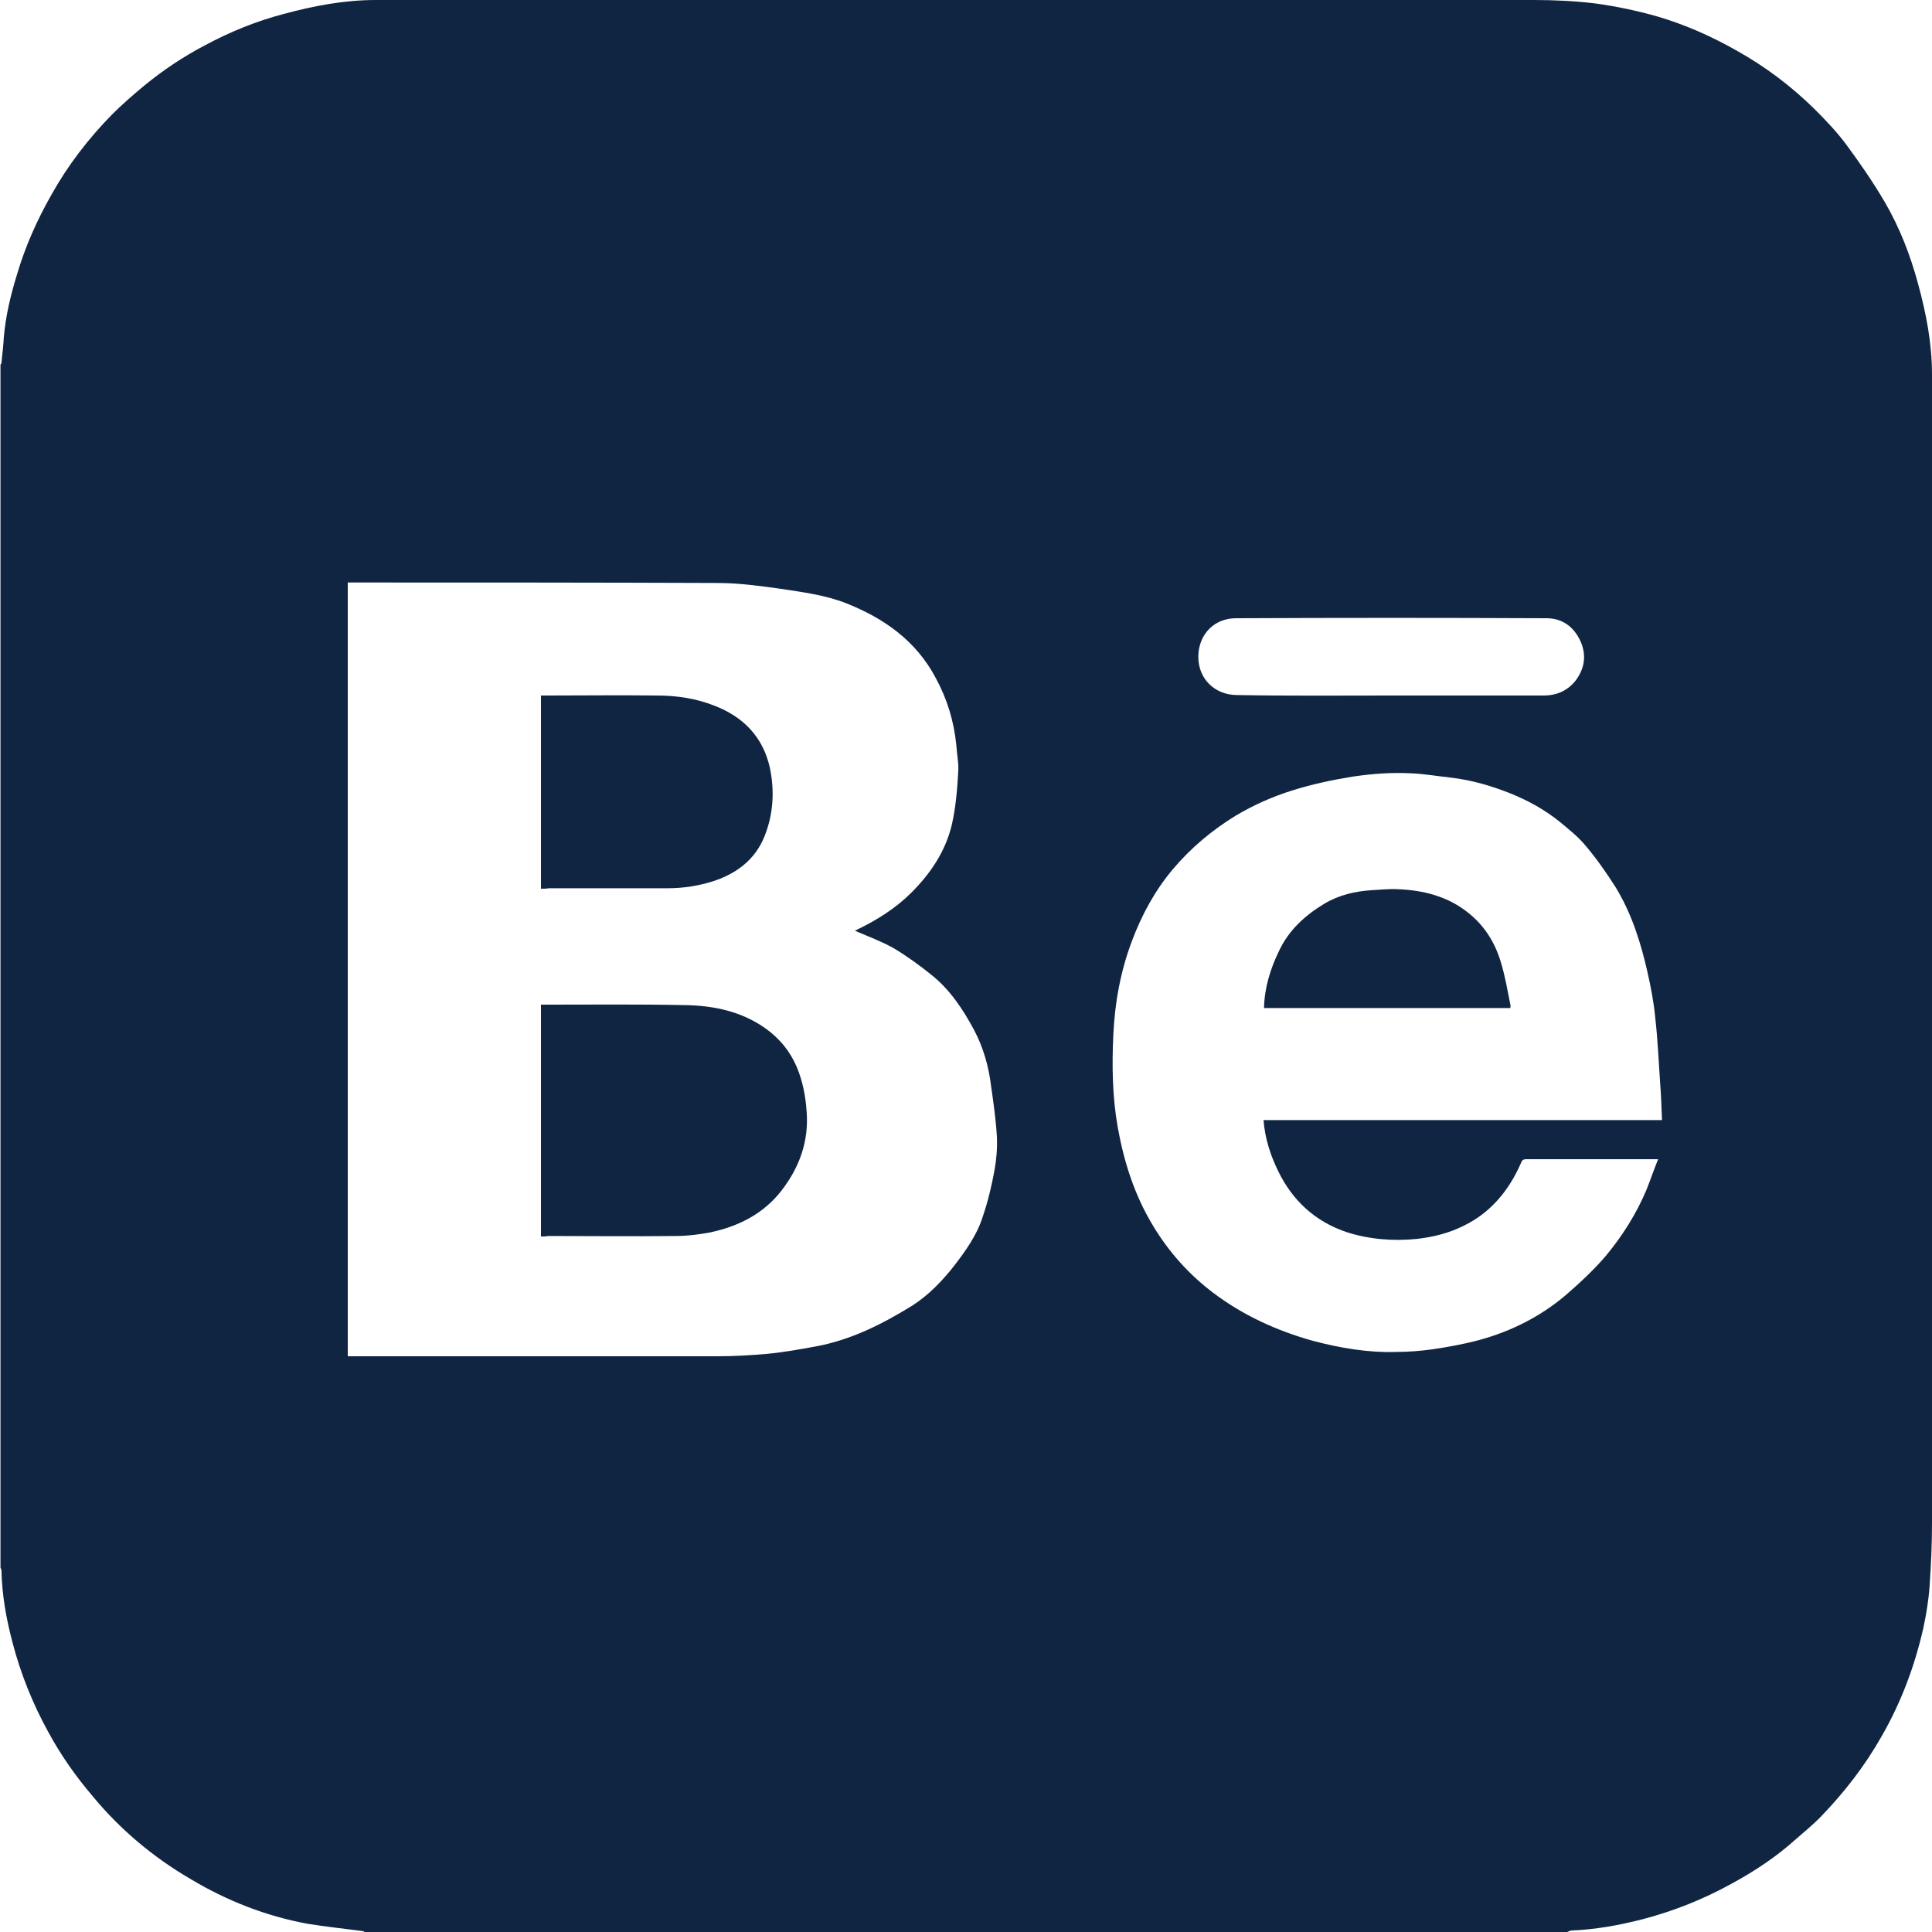
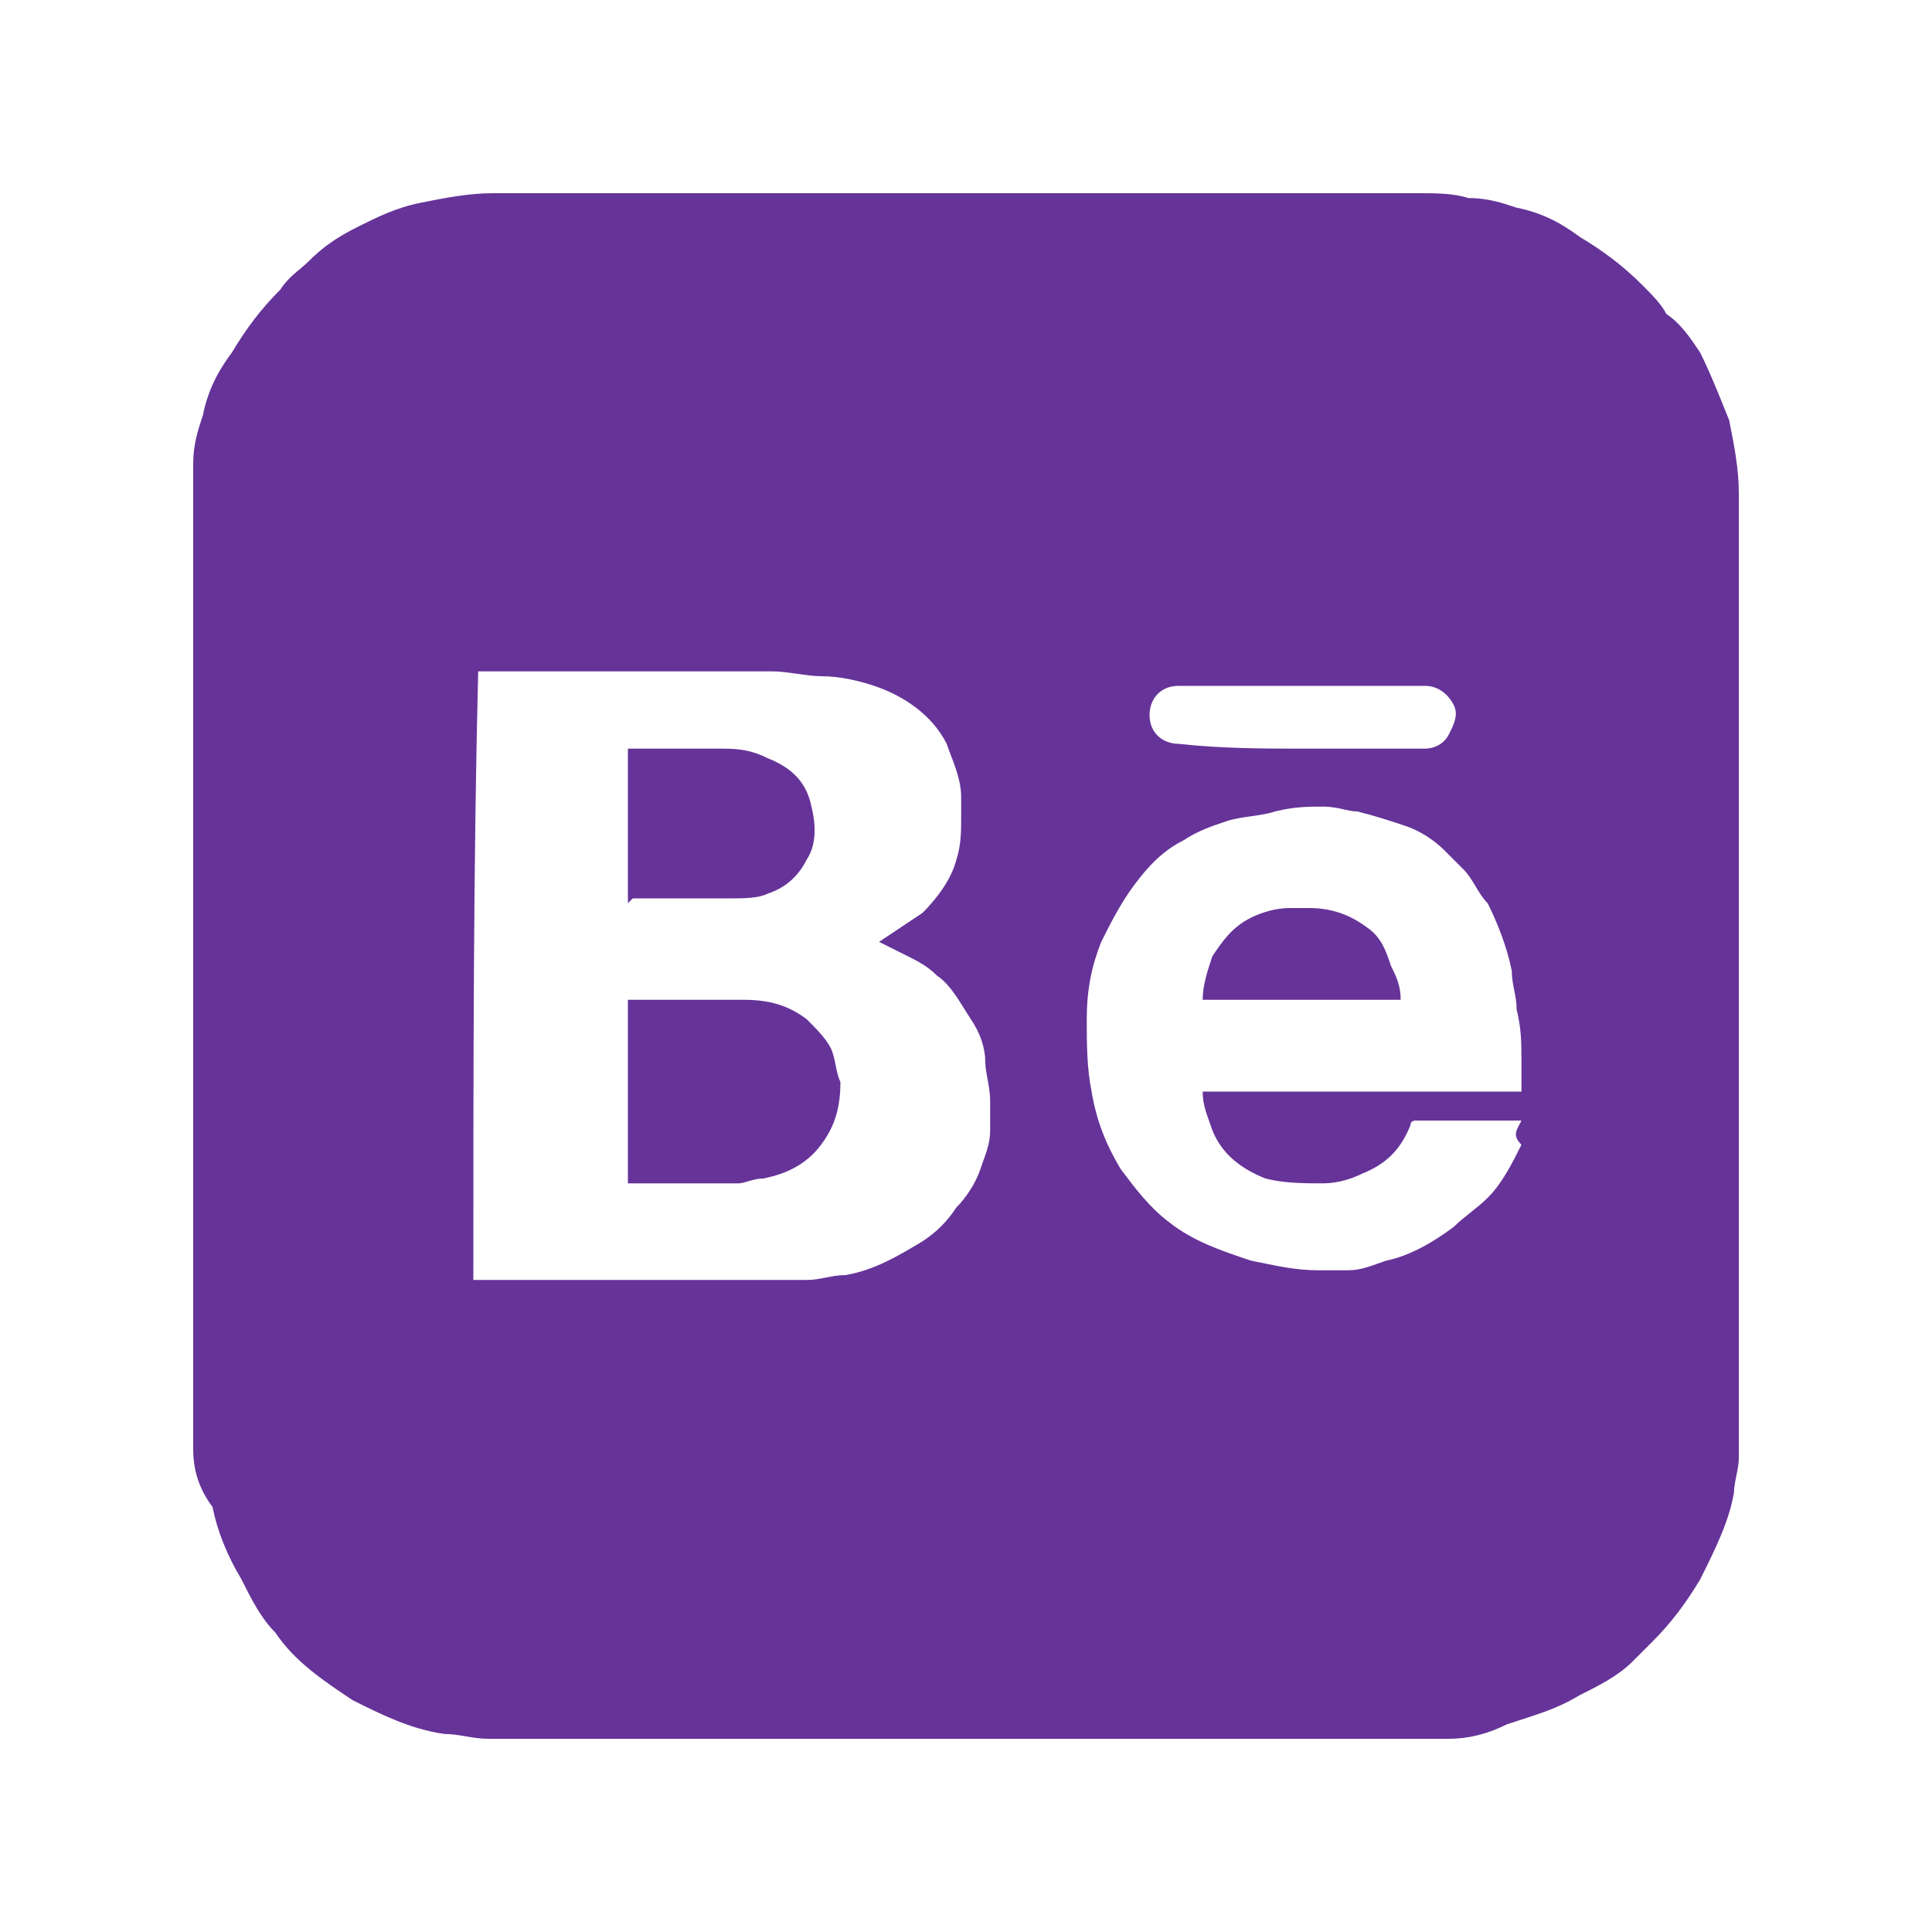
- <svg xmlns="http://www.w3.org/2000/svg" version="1.1" x="0px" y="0px" width="40px" height="40px" viewBox="0 0 40 40" style="enable-background:new 0 0 40 40;" xml:space="preserve">
+ <svg xmlns="http://www.w3.org/2000/svg" version="1.1" id="Layer_1" x="0px" y="0px" viewBox="0 0 40 40" style="enable-background:new 0 0 40 40;" xml:space="preserve">
  <style type="text/css">
- 	.st0{fill:#102542;}
+ 	.st0{fill:#663399;}
</style>
-   <defs>
- </defs>
  <g id="Cv4fqa.tif_2_">
    <g>
-       <path class="st0" d="M32.45,40c-8.3,0-16.6,0-24.9,0c-0.02-0.01-0.03-0.02-0.05-0.02c-0.38-0.05-0.76-0.09-1.13-0.15    c-0.87-0.16-1.68-0.48-2.43-0.93c-0.77-0.45-1.45-1.02-2.02-1.71c-0.35-0.41-0.66-0.85-0.92-1.33c-0.32-0.58-0.57-1.2-0.74-1.85    c-0.13-0.49-0.22-0.99-0.23-1.5c0-0.02-0.02-0.04-0.02-0.06c0-8.3,0-16.6,0-24.9c0.01-0.01,0.02-0.02,0.02-0.04    c0.02-0.18,0.04-0.36,0.05-0.54c0.04-0.44,0.14-0.86,0.27-1.28c0.17-0.58,0.41-1.12,0.71-1.65C1.4,3.43,1.82,2.88,2.32,2.37    c0.21-0.21,0.44-0.41,0.67-0.6c0.39-0.32,0.81-0.6,1.25-0.83c0.52-0.28,1.06-0.5,1.63-0.65C6.5,0.12,7.13,0,7.78,0    c7.99,0,15.98,0,23.97,0c0.43,0,0.85,0.02,1.27,0.07c0.44,0.06,0.87,0.15,1.29,0.27c0.58,0.17,1.12,0.41,1.65,0.71    c0.59,0.33,1.12,0.73,1.6,1.2C37.8,2.49,38.03,2.73,38.23,3c0.28,0.38,0.55,0.77,0.79,1.18c0.31,0.53,0.53,1.1,0.69,1.69    C39.88,6.49,40,7.11,40,7.75c0.01,7.93,0,15.86,0,23.79c0,0.43-0.02,0.87-0.05,1.3c-0.02,0.29-0.07,0.59-0.13,0.87    c-0.18,0.79-0.46,1.54-0.87,2.25c-0.34,0.6-0.76,1.14-1.23,1.63c-0.17,0.18-0.36,0.33-0.54,0.49c-0.4,0.36-0.85,0.66-1.33,0.92    c-0.58,0.32-1.18,0.56-1.82,0.73c-0.5,0.13-1,0.22-1.51,0.24C32.49,39.98,32.47,39.99,32.45,40z M7.2,28.08c0.06,0,0.11,0,0.16,0    c2.5,0,4.99,0,7.49,0c0.34,0,0.69-0.02,1.03-0.05c0.33-0.03,0.66-0.09,0.99-0.15c0.73-0.13,1.39-0.46,2.02-0.85    c0.34-0.22,0.62-0.51,0.87-0.83c0.23-0.3,0.46-0.62,0.58-0.99c0.11-0.32,0.19-0.65,0.25-0.98c0.04-0.22,0.06-0.46,0.05-0.69    c-0.02-0.35-0.07-0.7-0.12-1.05c-0.05-0.41-0.16-0.8-0.35-1.16c-0.23-0.43-0.5-0.84-0.89-1.15c-0.25-0.2-0.51-0.39-0.78-0.55    c-0.25-0.14-0.52-0.24-0.8-0.36c0.02-0.01,0.04-0.02,0.06-0.03c0.41-0.2,0.79-0.44,1.11-0.76c0.4-0.4,0.71-0.86,0.84-1.42    c0.08-0.36,0.11-0.73,0.13-1.1c0.01-0.17-0.03-0.35-0.04-0.53c-0.05-0.5-0.19-0.96-0.43-1.4c-0.41-0.77-1.07-1.23-1.85-1.54    c-0.43-0.17-0.9-0.23-1.36-0.3c-0.43-0.06-0.87-0.12-1.3-0.12c-2.51-0.01-5.02-0.01-7.52-0.01c-0.04,0-0.09,0-0.14,0    C7.2,17.41,7.2,22.74,7.2,28.08z M34.33,24c-0.93,0-1.83,0-2.73,0c-0.06,0-0.09,0.02-0.11,0.08c-0.25,0.57-0.63,1.03-1.19,1.3    c-0.3,0.15-0.62,0.23-0.96,0.27c-0.5,0.05-0.99,0.01-1.46-0.14c-0.65-0.22-1.12-0.65-1.42-1.27c-0.16-0.33-0.27-0.67-0.3-1.05    c2.74,0,5.48,0,8.25,0c-0.01-0.27-0.02-0.53-0.04-0.79c-0.03-0.44-0.05-0.89-0.1-1.33c-0.03-0.32-0.09-0.63-0.16-0.94    c-0.14-0.62-0.33-1.22-0.66-1.76c-0.19-0.3-0.4-0.6-0.63-0.87c-0.15-0.18-0.34-0.33-0.52-0.48c-0.31-0.25-0.65-0.44-1.02-0.59    c-0.4-0.16-0.81-0.28-1.24-0.33c-0.28-0.03-0.56-0.08-0.84-0.09c-0.4-0.02-0.8,0.01-1.2,0.07c-0.43,0.07-0.85,0.16-1.26,0.29    c-0.41,0.13-0.79,0.3-1.16,0.52c-0.49,0.3-0.93,0.67-1.3,1.11c-0.37,0.44-0.64,0.94-0.84,1.47c-0.24,0.63-0.36,1.29-0.39,1.96    c-0.03,0.64-0.02,1.27,0.09,1.9c0.13,0.73,0.35,1.42,0.74,2.06c0.32,0.53,0.73,0.99,1.23,1.37c0.62,0.47,1.32,0.79,2.07,1    c0.57,0.15,1.15,0.25,1.74,0.23c0.24,0,0.48-0.02,0.71-0.05c0.34-0.05,0.68-0.11,1.01-0.2c0.65-0.18,1.25-0.48,1.77-0.92    c0.29-0.25,0.58-0.52,0.83-0.81c0.35-0.42,0.64-0.88,0.85-1.38C34.17,24.43,34.24,24.22,34.33,24z M28.8,14.4    c1.05,0,2.11,0,3.16,0c0.27,0,0.5-0.1,0.67-0.32c0.18-0.25,0.22-0.52,0.09-0.81c-0.14-0.3-0.38-0.47-0.7-0.47    c-2.14-0.01-4.29-0.01-6.43,0c-0.45,0-0.77,0.33-0.78,0.78c-0.01,0.47,0.34,0.81,0.8,0.81C26.67,14.41,27.74,14.4,28.8,14.4z" />
-       <path class="st0" d="M11.2,25.6c0-1.61,0-3.19,0-4.8c0.05,0,0.09,0,0.13,0c0.95,0,1.91-0.01,2.86,0.01    c0.59,0.01,1.17,0.13,1.67,0.49c0.29,0.21,0.5,0.47,0.64,0.8c0.12,0.29,0.18,0.6,0.2,0.91c0.05,0.62-0.15,1.16-0.52,1.64    c-0.38,0.49-0.91,0.75-1.5,0.87c-0.22,0.04-0.46,0.07-0.68,0.07c-0.88,0.01-1.77,0-2.65,0C11.3,25.6,11.26,25.6,11.2,25.6z" />
-       <path class="st0" d="M11.2,18.4c0-1.34,0-2.66,0-4c0.05,0,0.09,0,0.14,0c0.75,0,1.51-0.01,2.26,0c0.41,0,0.81,0.06,1.19,0.21    c0.6,0.23,1.01,0.65,1.15,1.29c0.1,0.48,0.07,0.96-0.11,1.41c-0.19,0.48-0.57,0.77-1.05,0.93c-0.31,0.1-0.63,0.15-0.95,0.15    c-0.82,0-1.65,0-2.47,0C11.31,18.4,11.26,18.4,11.2,18.4z" />
-       <path class="st0" d="M31.27,20.87c-1.7,0-3.4,0-5.1,0c0.01-0.42,0.13-0.81,0.31-1.18c0.2-0.43,0.54-0.74,0.94-0.98    c0.3-0.18,0.64-0.26,0.99-0.28c0.18-0.01,0.36-0.03,0.53-0.02c0.53,0.02,1.04,0.15,1.46,0.49c0.33,0.26,0.55,0.61,0.67,1.01    c0.09,0.29,0.14,0.59,0.2,0.89C31.28,20.82,31.27,20.84,31.27,20.87z" />
+       <path class="st0" d="M30,36c-6.6,0-13.3,0-19.9,0c0,0,0,0,0,0c-0.3,0-0.6-0.1-0.9-0.1c-0.7-0.1-1.3-0.4-1.9-0.7    c-0.6-0.4-1.2-0.8-1.6-1.4c-0.3-0.3-0.5-0.7-0.7-1.1c-0.3-0.5-0.5-1-0.6-1.5C4.1,30.8,4,30.4,4,30c0,0,0,0,0,0C4,23.3,4,16.7,4,10    c0,0,0,0,0,0c0-0.1,0-0.3,0-0.4c0-0.4,0.1-0.7,0.2-1c0.1-0.5,0.3-0.9,0.6-1.3c0.3-0.5,0.6-0.9,1-1.3C6,5.7,6.2,5.6,6.4,5.4    c0.3-0.3,0.6-0.5,1-0.7c0.4-0.2,0.8-0.4,1.3-0.5C9.2,4.1,9.7,4,10.2,4C16.6,4,23,4,29.4,4c0.3,0,0.7,0,1,0.1c0.4,0,0.7,0.1,1,0.2    c0.5,0.1,0.9,0.3,1.3,0.6c0.5,0.3,0.9,0.6,1.3,1c0.2,0.2,0.4,0.4,0.5,0.6C34.8,6.7,35,7,35.2,7.3c0.2,0.4,0.4,0.9,0.6,1.4    c0.1,0.5,0.2,1,0.2,1.5c0,6.3,0,12.7,0,19c0,0.3,0,0.7,0,1c0,0.2-0.1,0.5-0.1,0.7c-0.1,0.6-0.4,1.2-0.7,1.8    c-0.3,0.5-0.6,0.9-1,1.3c-0.1,0.1-0.3,0.3-0.4,0.4c-0.3,0.3-0.7,0.5-1.1,0.7c-0.5,0.3-0.9,0.4-1.5,0.6C30.8,35.9,30.4,36,30,36    C30,36,30,36,30,36z M9.8,26.5c0,0,0.1,0,0.1,0c2,0,4,0,6,0c0.3,0,0.6,0,0.8,0c0.3,0,0.5-0.1,0.8-0.1c0.6-0.1,1.1-0.4,1.6-0.7    c0.3-0.2,0.5-0.4,0.7-0.7c0.2-0.2,0.4-0.5,0.5-0.8c0.1-0.3,0.2-0.5,0.2-0.8c0-0.2,0-0.4,0-0.6c0-0.3-0.1-0.6-0.1-0.8    c0-0.3-0.1-0.6-0.3-0.9c-0.2-0.3-0.4-0.7-0.7-0.9c-0.2-0.2-0.4-0.3-0.6-0.4c-0.2-0.1-0.4-0.2-0.6-0.3c0,0,0,0,0,0    c0.3-0.2,0.6-0.4,0.9-0.6c0.3-0.3,0.6-0.7,0.7-1.1c0.1-0.3,0.1-0.6,0.1-0.9c0-0.1,0-0.3,0-0.4c0-0.4-0.2-0.8-0.3-1.1    c-0.3-0.6-0.9-1-1.5-1.2c-0.3-0.1-0.7-0.2-1.1-0.2c-0.3,0-0.7-0.1-1-0.1c-2,0-4,0-6,0c0,0-0.1,0-0.1,0C9.8,17.9,9.8,22.2,9.8,26.5    z M31.5,23.2c-0.7,0-1.5,0-2.2,0c0,0-0.1,0-0.1,0.1c-0.2,0.5-0.5,0.8-1,1c-0.2,0.1-0.5,0.2-0.8,0.2c-0.4,0-0.8,0-1.2-0.1    c-0.5-0.2-0.9-0.5-1.1-1c-0.1-0.3-0.2-0.5-0.2-0.8c2.2,0,4.4,0,6.6,0c0-0.2,0-0.4,0-0.6c0-0.4,0-0.7-0.1-1.1    c0-0.3-0.1-0.5-0.1-0.8c-0.1-0.5-0.3-1-0.5-1.4c-0.2-0.2-0.3-0.5-0.5-0.7c-0.1-0.1-0.3-0.3-0.4-0.4c-0.2-0.2-0.5-0.4-0.8-0.5    c-0.3-0.1-0.6-0.2-1-0.3c-0.2,0-0.4-0.1-0.7-0.1c-0.3,0-0.6,0-1,0.1c-0.3,0.1-0.7,0.1-1,0.2c-0.3,0.1-0.6,0.2-0.9,0.4    c-0.4,0.2-0.7,0.5-1,0.9c-0.3,0.4-0.5,0.8-0.7,1.2c-0.2,0.5-0.3,1-0.3,1.6c0,0.5,0,1,0.1,1.5c0.1,0.6,0.3,1.1,0.6,1.6    c0.3,0.4,0.6,0.8,1,1.1c0.5,0.4,1.1,0.6,1.7,0.8c0.5,0.1,0.9,0.2,1.4,0.2c0.2,0,0.4,0,0.6,0c0.3,0,0.5-0.1,0.8-0.2    c0.5-0.1,1-0.4,1.4-0.7c0.2-0.2,0.5-0.4,0.7-0.6c0.3-0.3,0.5-0.7,0.7-1.1C31.3,23.5,31.4,23.4,31.5,23.2z M27,15.5    c0.8,0,1.7,0,2.5,0c0.2,0,0.4-0.1,0.5-0.3c0.1-0.2,0.2-0.4,0.1-0.6c-0.1-0.2-0.3-0.4-0.6-0.4c-1.7,0-3.4,0-5.1,0    c-0.4,0-0.6,0.3-0.6,0.6c0,0.4,0.3,0.6,0.6,0.6C25.3,15.5,26.2,15.5,27,15.5z" />
+       <path class="st0" d="M13,24.5c0-1.3,0-2.6,0-3.8c0,0,0.1,0,0.1,0c0.8,0,1.5,0,2.3,0c0.5,0,0.9,0.1,1.3,0.4    c0.2,0.2,0.4,0.4,0.5,0.6c0.1,0.2,0.1,0.5,0.2,0.7c0,0.5-0.1,0.9-0.4,1.3c-0.3,0.4-0.7,0.6-1.2,0.7c-0.2,0-0.4,0.1-0.5,0.1    c-0.7,0-1.4,0-2.1,0C13,24.5,13,24.5,13,24.5z" />
+       <path class="st0" d="M13,18.7c0-1.1,0-2.1,0-3.2c0,0,0.1,0,0.1,0c0.6,0,1.2,0,1.8,0c0.3,0,0.6,0,1,0.2c0.5,0.2,0.8,0.5,0.9,1    c0.1,0.4,0.1,0.8-0.1,1.1c-0.2,0.4-0.5,0.6-0.8,0.7c-0.2,0.1-0.5,0.1-0.8,0.1c-0.7,0-1.3,0-2,0C13,18.7,13,18.7,13,18.7z" />
+       <path class="st0" d="M29,20.7c-1.4,0-2.7,0-4.1,0c0-0.3,0.1-0.6,0.2-0.9c0.2-0.3,0.4-0.6,0.8-0.8c0.2-0.1,0.5-0.2,0.8-0.2    c0.1,0,0.3,0,0.4,0c0.4,0,0.8,0.1,1.2,0.4c0.3,0.2,0.4,0.5,0.5,0.8C28.9,20.2,29,20.4,29,20.7C29,20.7,29,20.7,29,20.7z" />
    </g>
  </g>
</svg>
